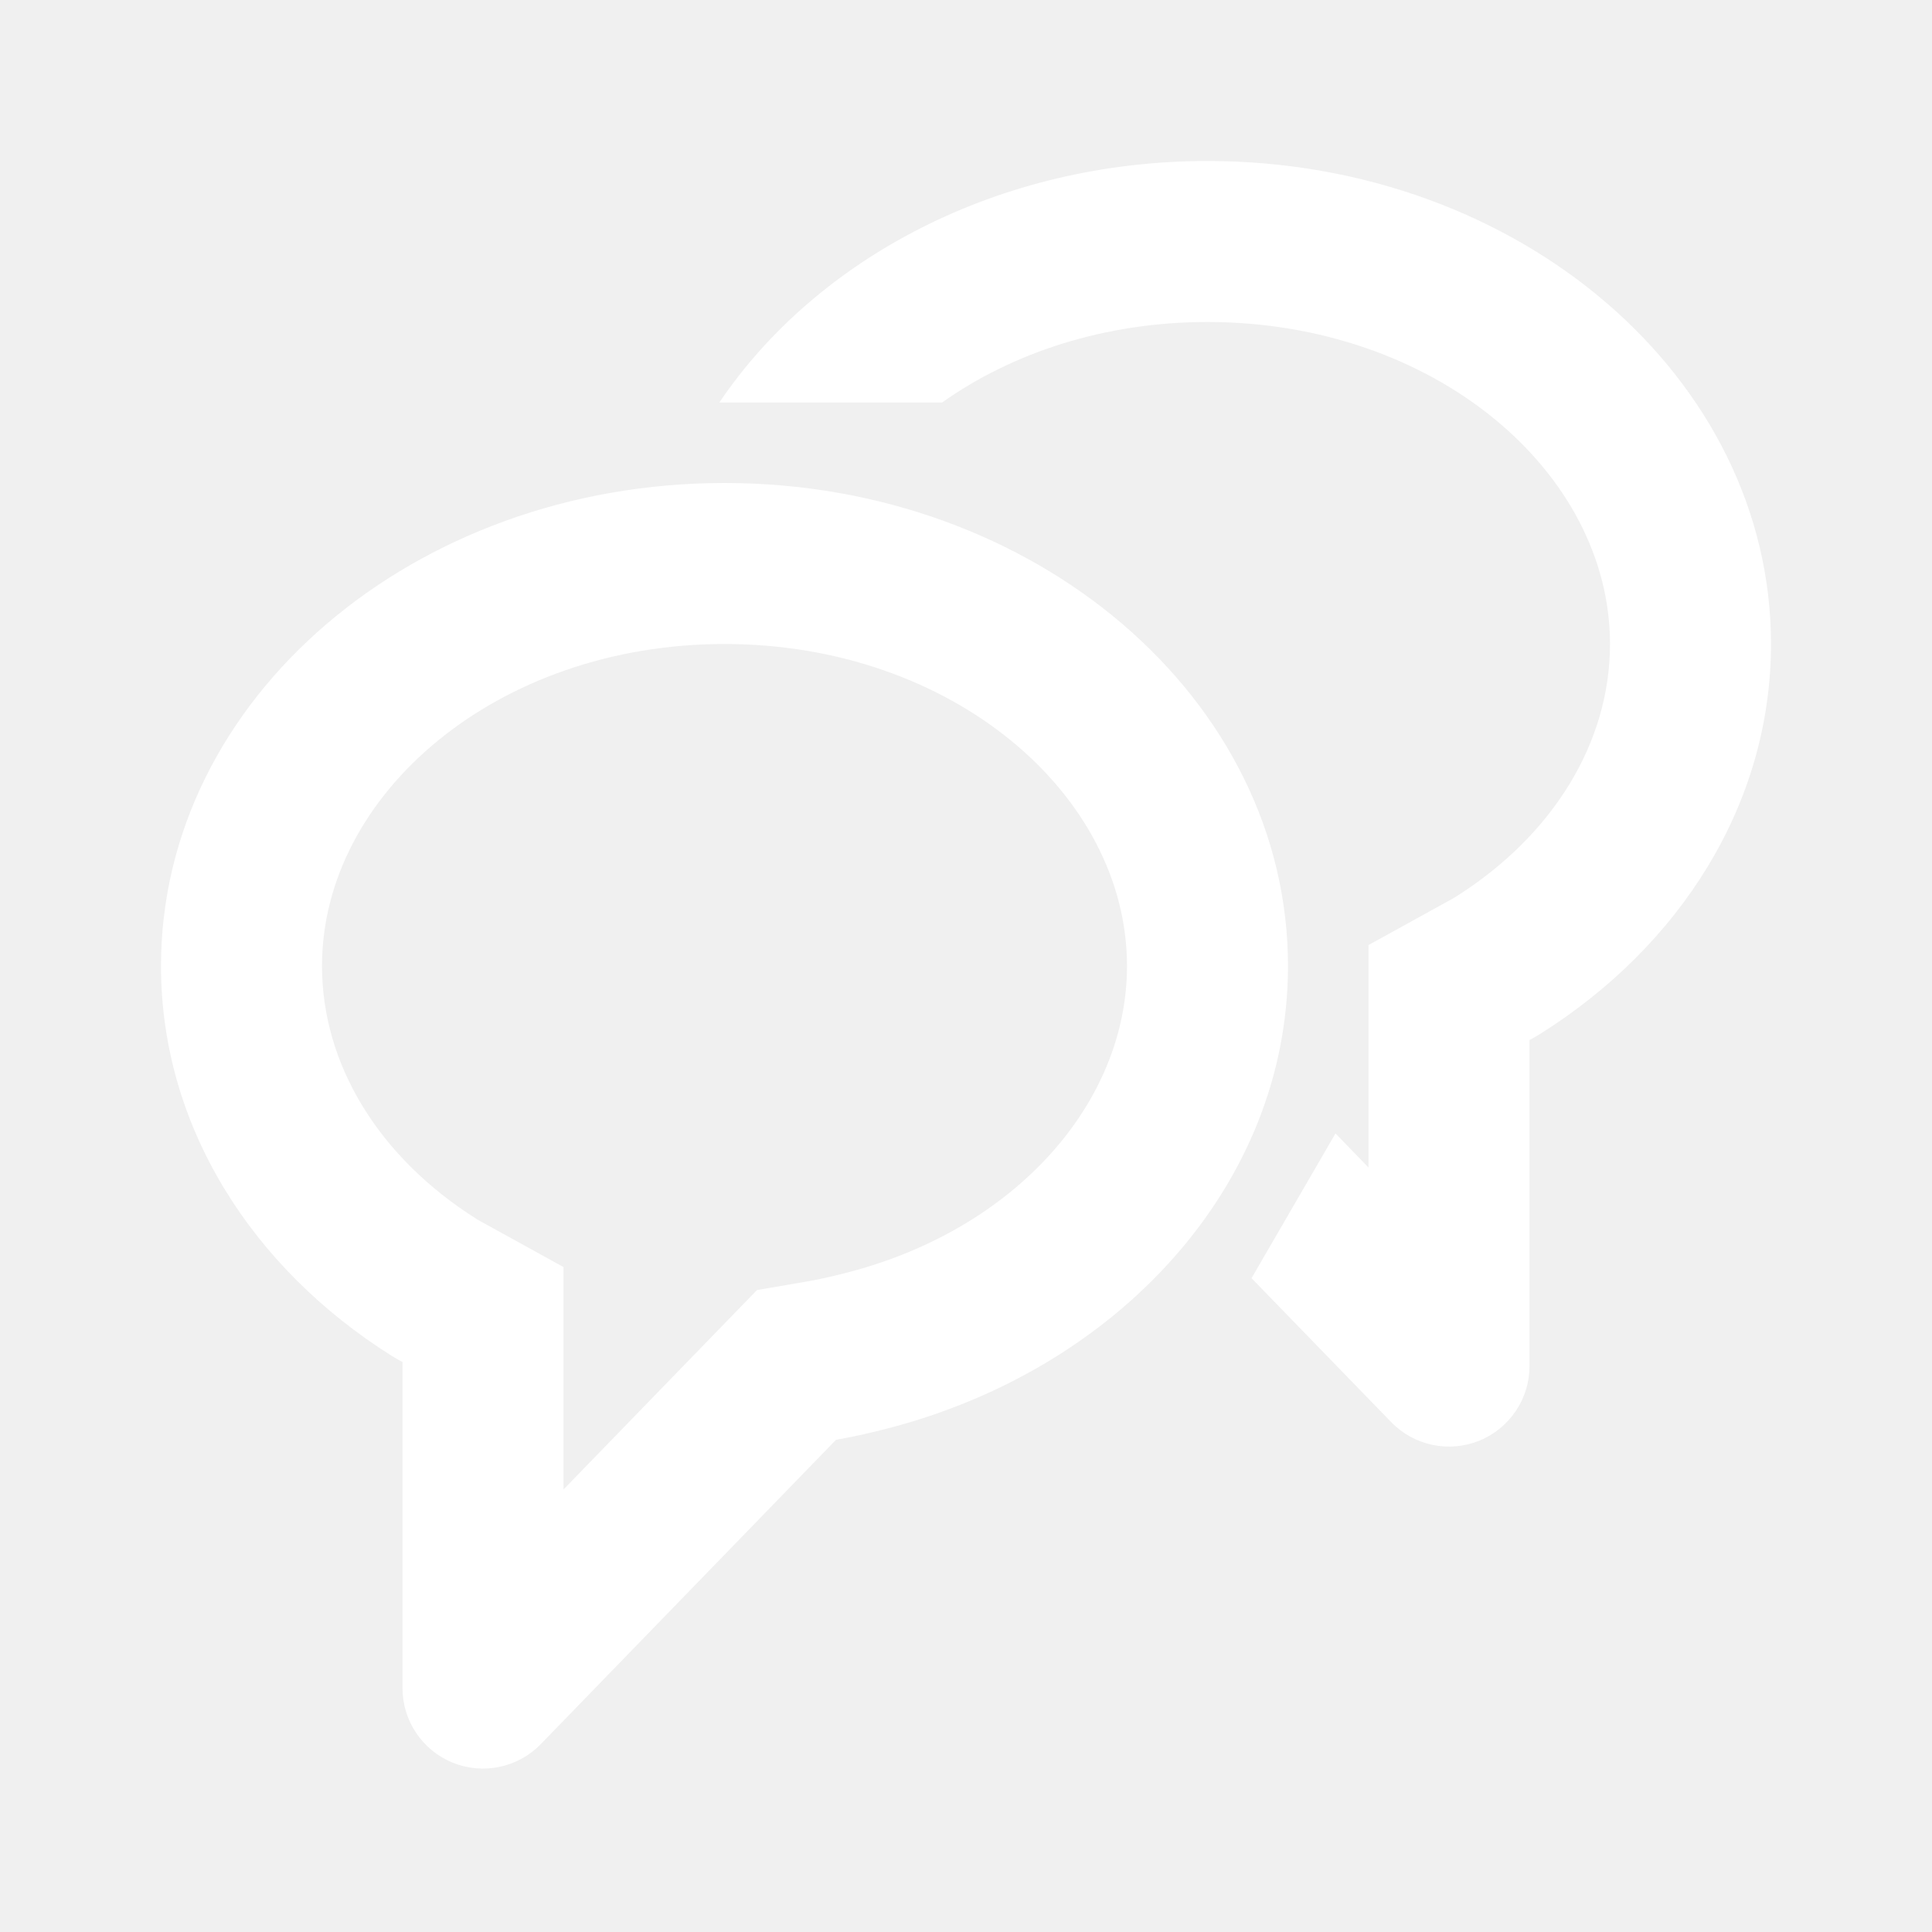
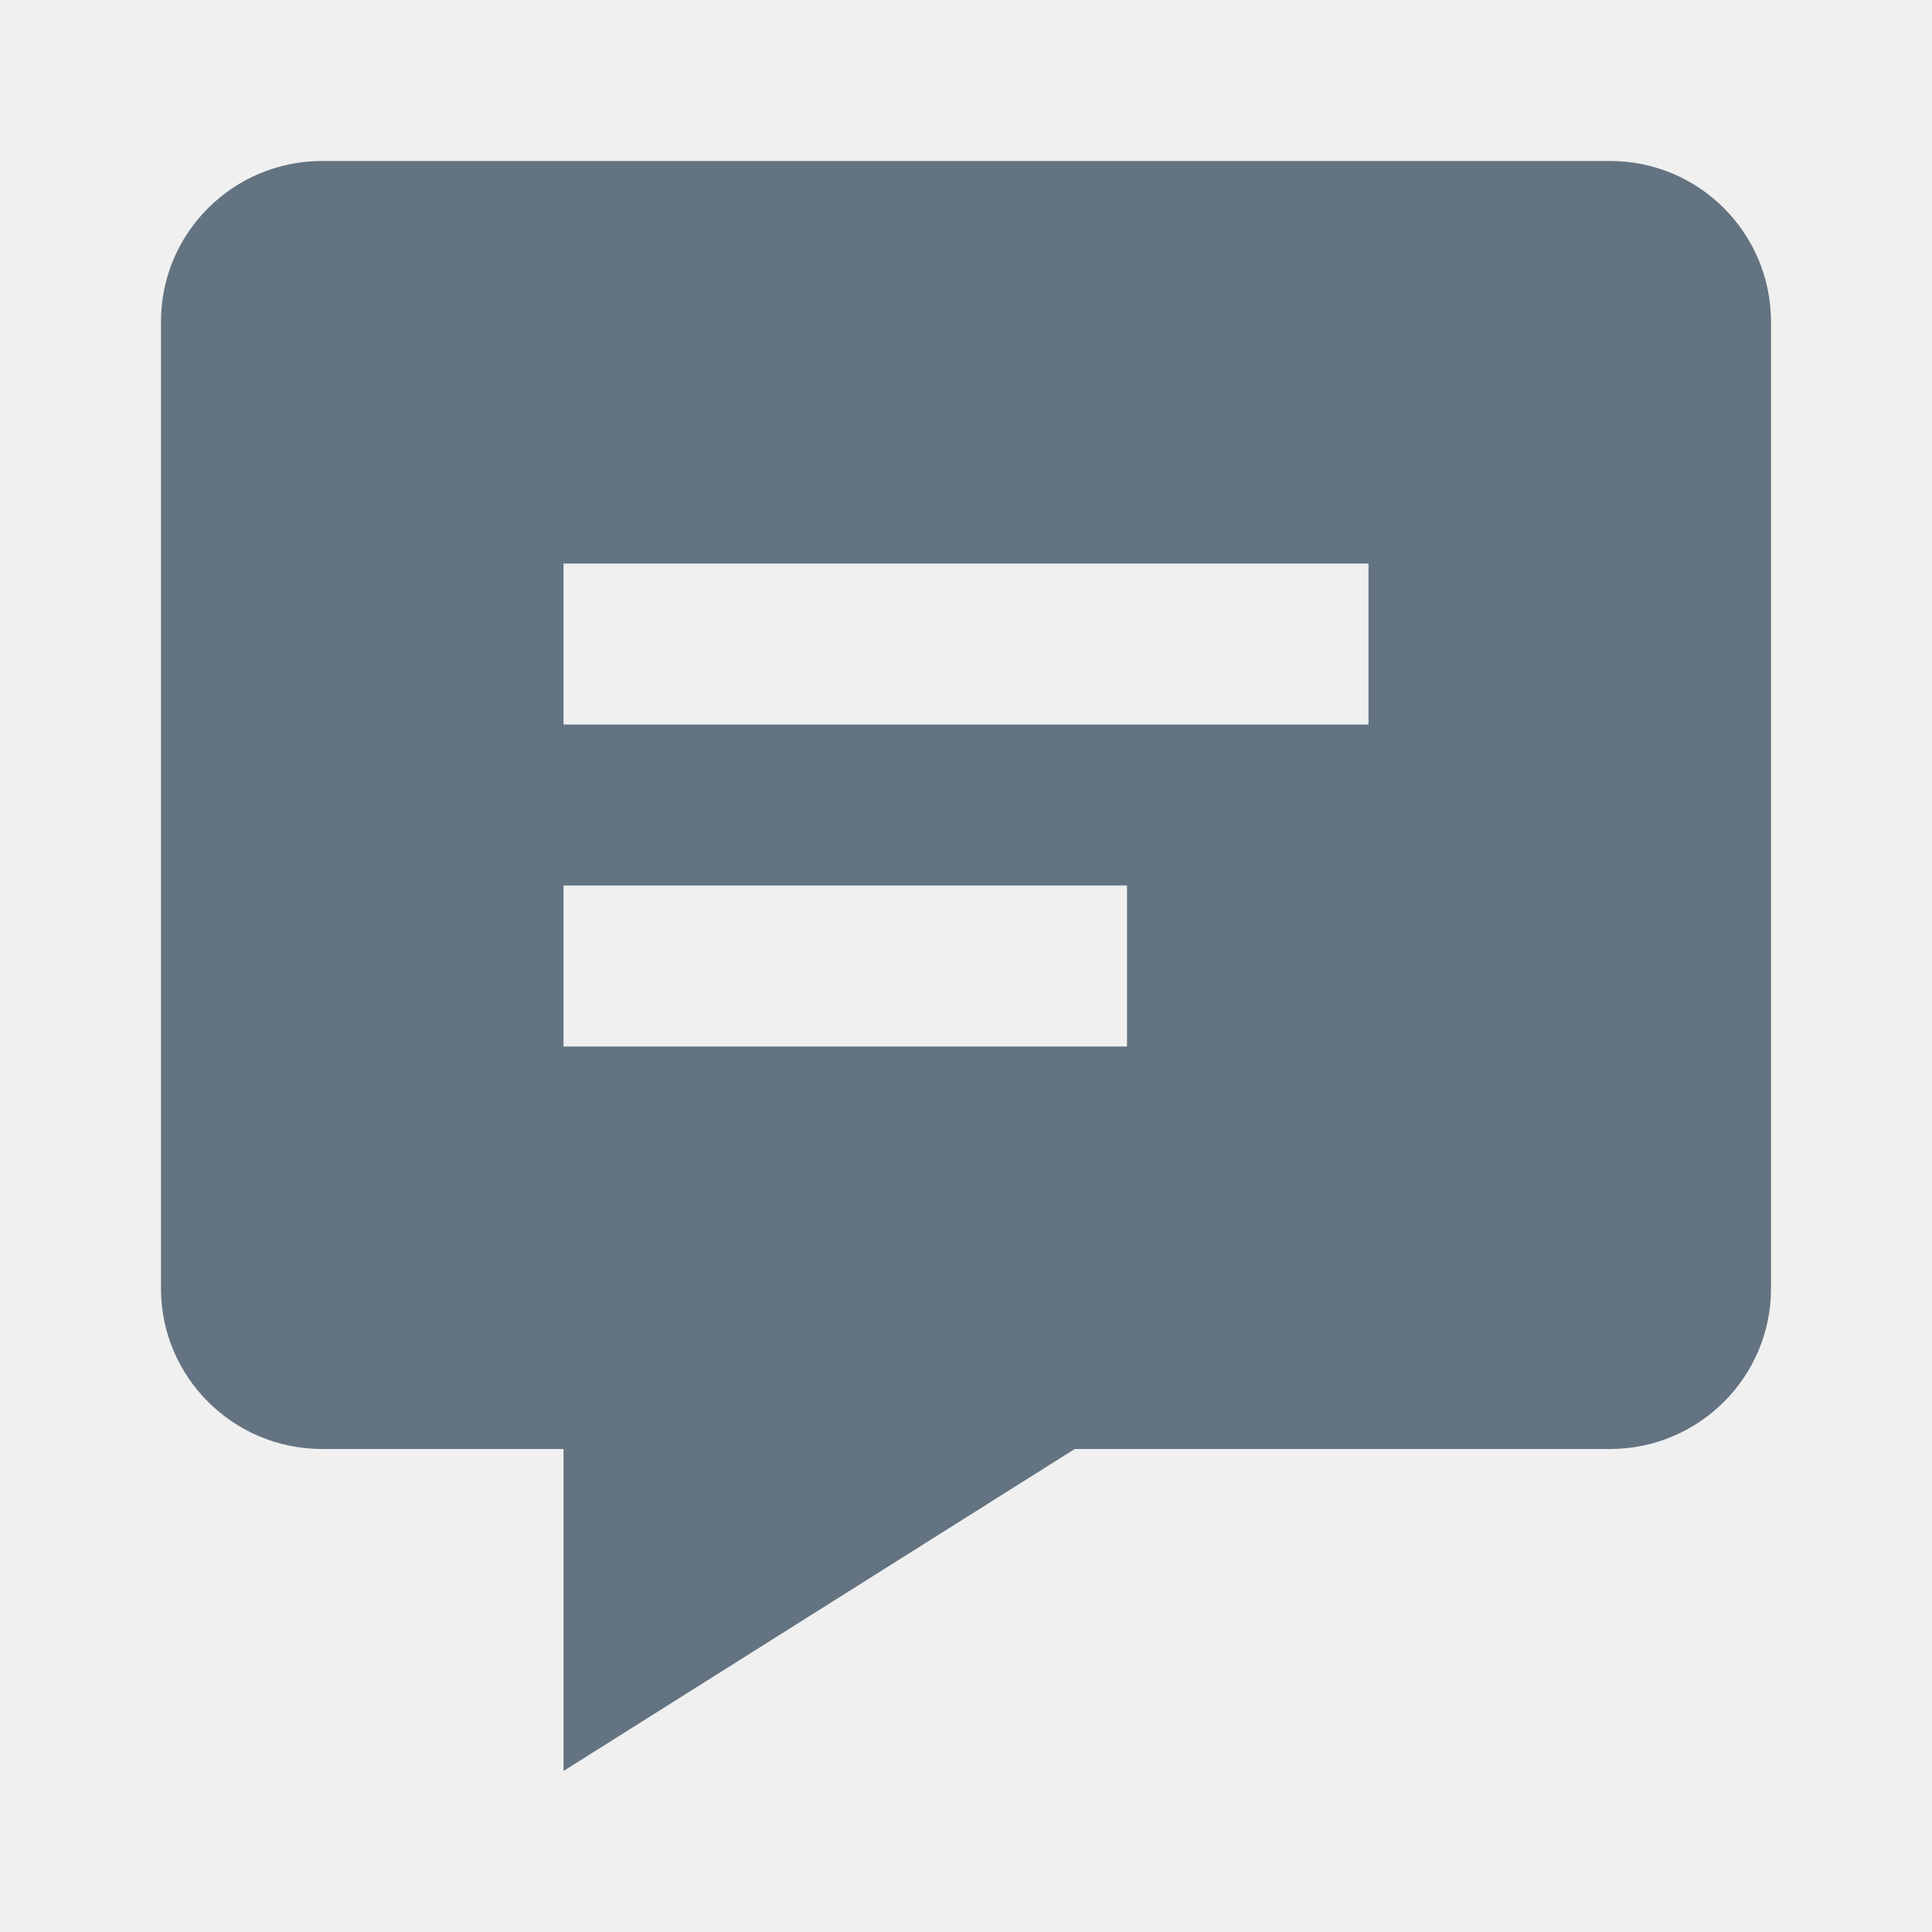
- <svg xmlns="http://www.w3.org/2000/svg" width="32" height="32" viewBox="-2 -2 24 24">
-   <path fill="#fff" d="m7.403 14.026l.64-.11c.124-.022.272-.054.443-.098C10.6 13.288 12 11.708 12 10c0-2.135-2.176-4-5-4s-5 1.865-5 4c0 1.218.702 2.378 1.931 3.15l.036.02L5 13.74v2.763zm.982 1.86l-3.667 3.78A1 1 0 0 1 3 18.97v-4.05a2.826 2.826 0 0 1-.132-.076C1.129 13.752 0 11.989 0 10c0-3.314 3.134-6 7-6s7 2.686 7 6c0 2.726-2.121 5.028-5.026 5.758a8.17 8.17 0 0 1-.589.128M6.936 3C8.146 1.207 10.41 0 13 0c3.866 0 7 2.686 7 6c0 1.989-1.13 3.752-2.868 4.844a2.826 2.826 0 0 1-.132.076v4.05a1 1 0 0 1-1.718.696l-1.735-1.788l1.043-1.798l.41.423V9.74l1.033-.57l.036-.02C17.299 8.378 18 7.218 18 6c0-2.135-2.176-4-5-4c-1.28 0-2.426.383-3.297 1z" />
+ <svg xmlns="http://www.w3.org/2000/svg" width="32" height="32" viewBox="0 0 24 24">
+   <path d="M20 2H4c-1.103 0-2 .894-2 1.992v12.016C2 17.106 2.897 18 4 18h3v4l6.351-4H20c1.103 0 2-.894 2-1.992V3.992A1.998 1.998 0 0 0 20 2zm-6 11H7v-2h7v2zm3-4H7V7h10v2z" fill="rgb(99, 115, 129)" />
</svg>
